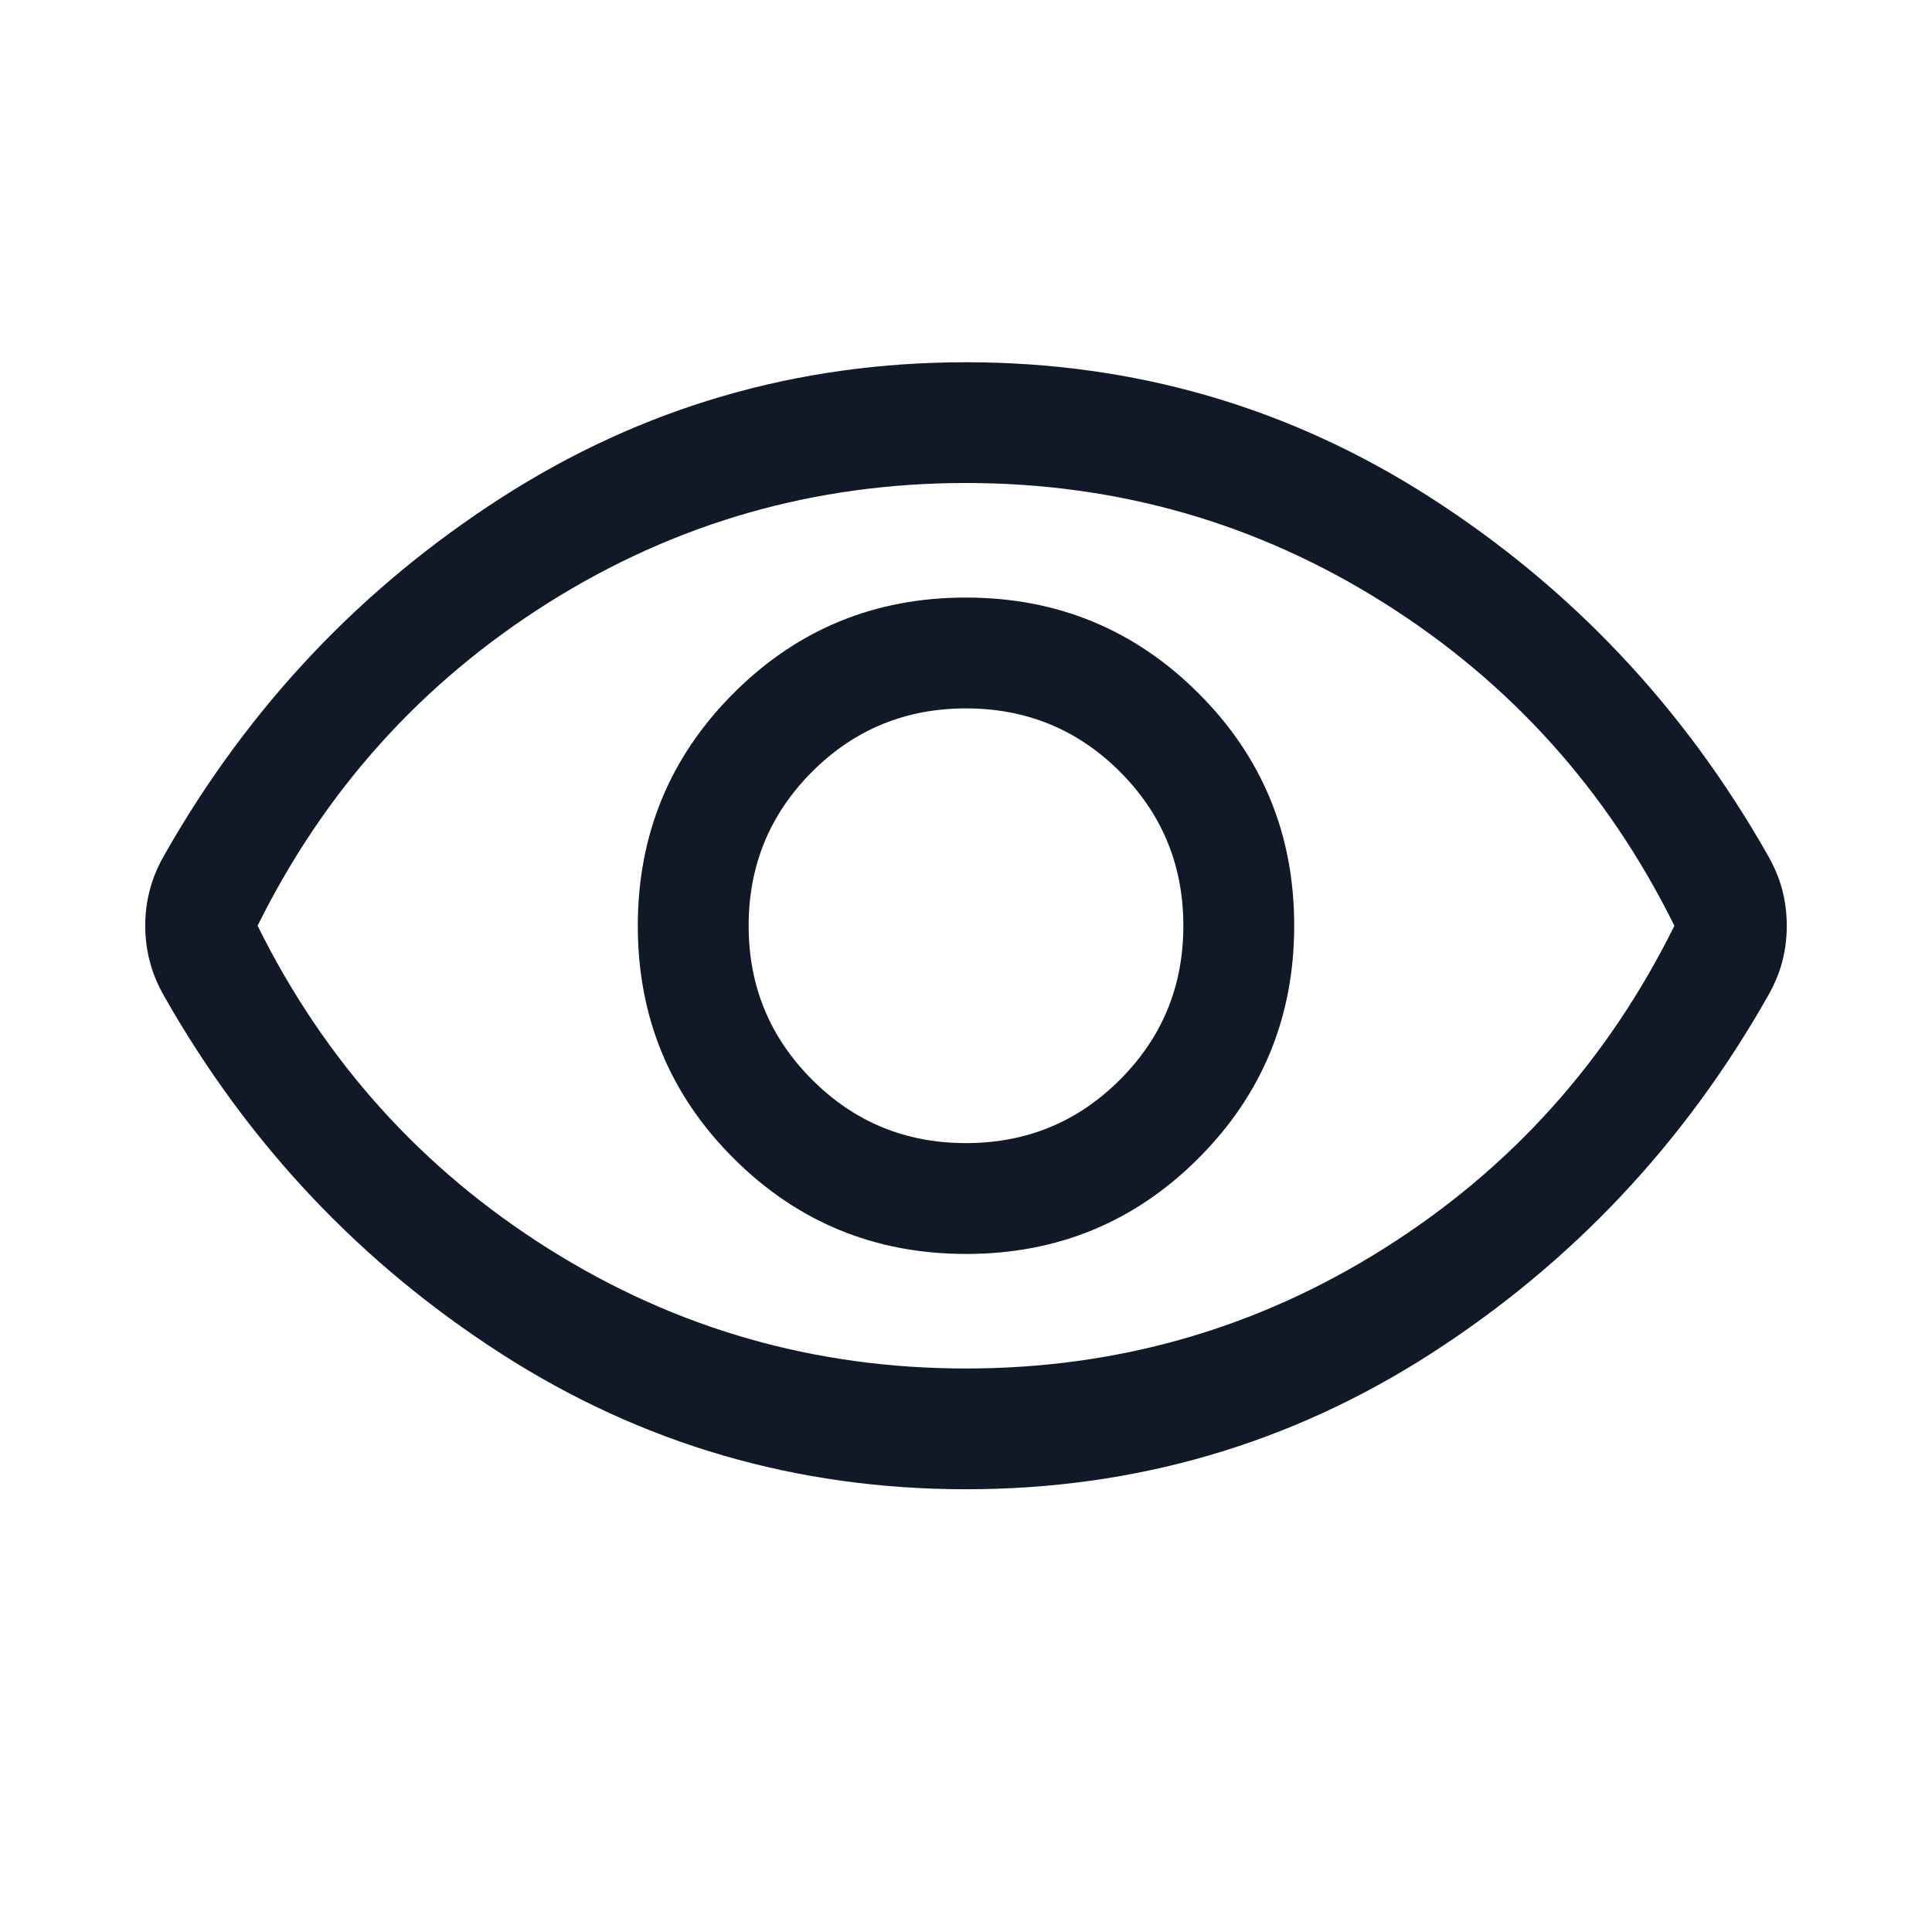
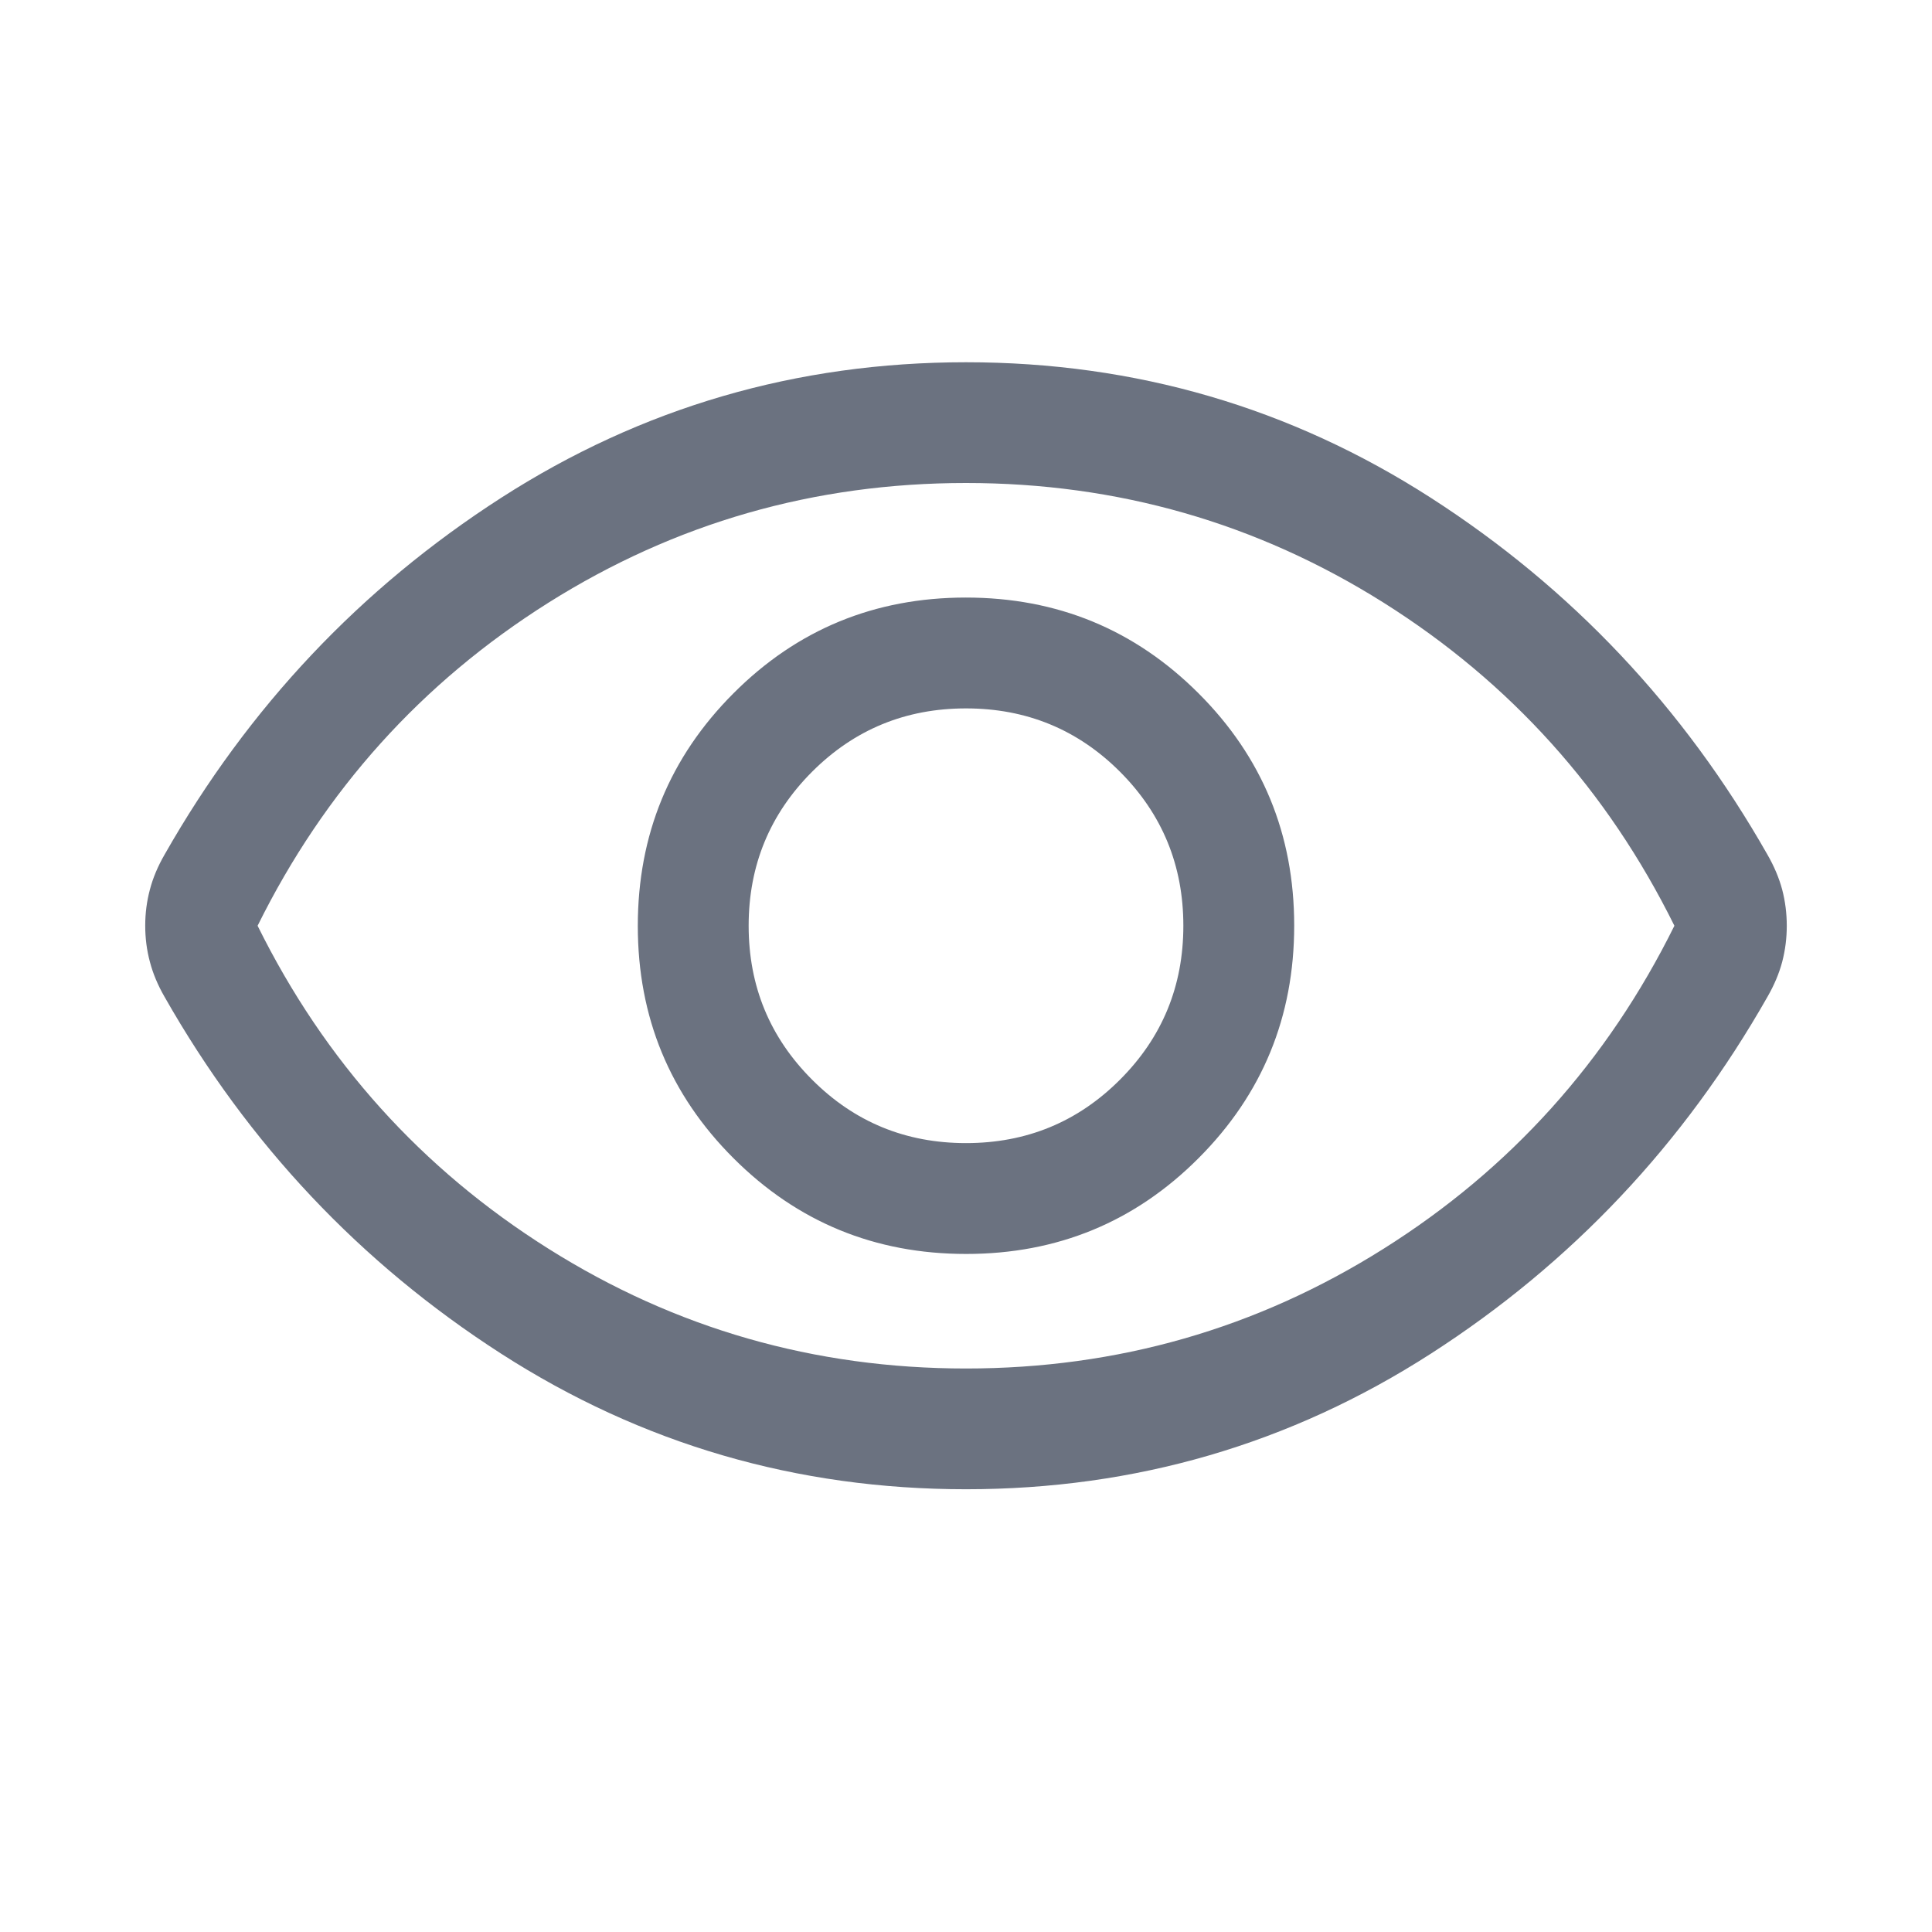
<svg xmlns="http://www.w3.org/2000/svg" width="24" height="24" viewBox="0 0 24 24" fill="none">
-   <path d="M12.002 15.577C13.135 15.577 14.098 15.18 14.889 14.387C15.681 13.594 16.077 12.631 16.077 11.498C16.077 10.365 15.68 9.402 14.887 8.611C14.094 7.819 13.131 7.423 11.998 7.423C10.865 7.423 9.902 7.82 9.111 8.613C8.319 9.406 7.923 10.369 7.923 11.502C7.923 12.635 8.32 13.598 9.113 14.389C9.906 15.181 10.869 15.577 12.002 15.577ZM12 14.2C11.25 14.2 10.613 13.938 10.088 13.412C9.563 12.887 9.3 12.25 9.3 11.5C9.3 10.75 9.563 10.113 10.088 9.587C10.613 9.062 11.25 8.8 12 8.8C12.75 8.8 13.388 9.062 13.913 9.587C14.438 10.113 14.7 10.75 14.7 11.5C14.7 12.25 14.438 12.887 13.913 13.412C13.388 13.938 12.75 14.2 12 14.2ZM12 18.5C9.895 18.5 7.97 17.938 6.224 16.815C4.479 15.692 3.085 14.215 2.044 12.383C1.961 12.239 1.9 12.094 1.862 11.948C1.823 11.803 1.804 11.653 1.804 11.499C1.804 11.346 1.823 11.197 1.862 11.051C1.9 10.905 1.961 10.761 2.044 10.617C3.085 8.785 4.479 7.308 6.224 6.185C7.97 5.062 9.895 4.5 12 4.5C14.105 4.5 16.03 5.062 17.776 6.185C19.521 7.308 20.915 8.785 21.956 10.617C22.039 10.761 22.1 10.906 22.139 11.051C22.177 11.197 22.196 11.347 22.196 11.501C22.196 11.654 22.177 11.803 22.139 11.949C22.1 12.095 22.039 12.239 21.956 12.383C20.915 14.215 19.521 15.692 17.776 16.815C16.03 17.938 14.105 18.5 12 18.5ZM12 17C13.883 17 15.613 16.504 17.188 15.512C18.763 14.521 19.967 13.183 20.8 11.5C19.967 9.817 18.763 8.479 17.188 7.487C15.613 6.496 13.883 6 12 6C10.117 6 8.388 6.496 6.813 7.487C5.238 8.479 4.033 9.817 3.2 11.5C4.033 13.183 5.238 14.521 6.813 15.512C8.388 16.504 10.117 17 12 17Z" fill="#111827" />
+   <path d="M12.002 15.577C13.135 15.577 14.098 15.18 14.889 14.387C15.681 13.594 16.077 12.631 16.077 11.498C16.077 10.365 15.68 9.402 14.887 8.611C14.094 7.819 13.131 7.423 11.998 7.423C10.865 7.423 9.902 7.82 9.111 8.613C8.319 9.406 7.923 10.369 7.923 11.502C7.923 12.635 8.32 13.598 9.113 14.389C9.906 15.181 10.869 15.577 12.002 15.577ZM12 14.2C11.25 14.2 10.613 13.938 10.088 13.412C9.563 12.887 9.3 12.25 9.3 11.5C9.3 10.75 9.563 10.113 10.088 9.587C10.613 9.062 11.25 8.8 12 8.8C12.75 8.8 13.388 9.062 13.913 9.587C14.438 10.113 14.7 10.75 14.7 11.5C14.7 12.25 14.438 12.887 13.913 13.412C13.388 13.938 12.75 14.2 12 14.2ZM12 18.5C9.895 18.5 7.97 17.938 6.224 16.815C4.479 15.692 3.085 14.215 2.044 12.383C1.961 12.239 1.9 12.094 1.862 11.948C1.823 11.803 1.804 11.653 1.804 11.499C1.804 11.346 1.823 11.197 1.862 11.051C1.9 10.905 1.961 10.761 2.044 10.617C3.085 8.785 4.479 7.308 6.224 6.185C7.97 5.062 9.895 4.5 12 4.5C14.105 4.5 16.03 5.062 17.776 6.185C19.521 7.308 20.915 8.785 21.956 10.617C22.039 10.761 22.1 10.906 22.139 11.051C22.177 11.197 22.196 11.347 22.196 11.501C22.196 11.654 22.177 11.803 22.139 11.949C22.1 12.095 22.039 12.239 21.956 12.383C20.915 14.215 19.521 15.692 17.776 16.815C16.03 17.938 14.105 18.5 12 18.5ZM12 17C13.883 17 15.613 16.504 17.188 15.512C18.763 14.521 19.967 13.183 20.8 11.5C19.967 9.817 18.763 8.479 17.188 7.487C15.613 6.496 13.883 6 12 6C10.117 6 8.388 6.496 6.813 7.487C5.238 8.479 4.033 9.817 3.2 11.5C4.033 13.183 5.238 14.521 6.813 15.512C8.388 16.504 10.117 17 12 17Z" fill="#6B7280" />
</svg>
